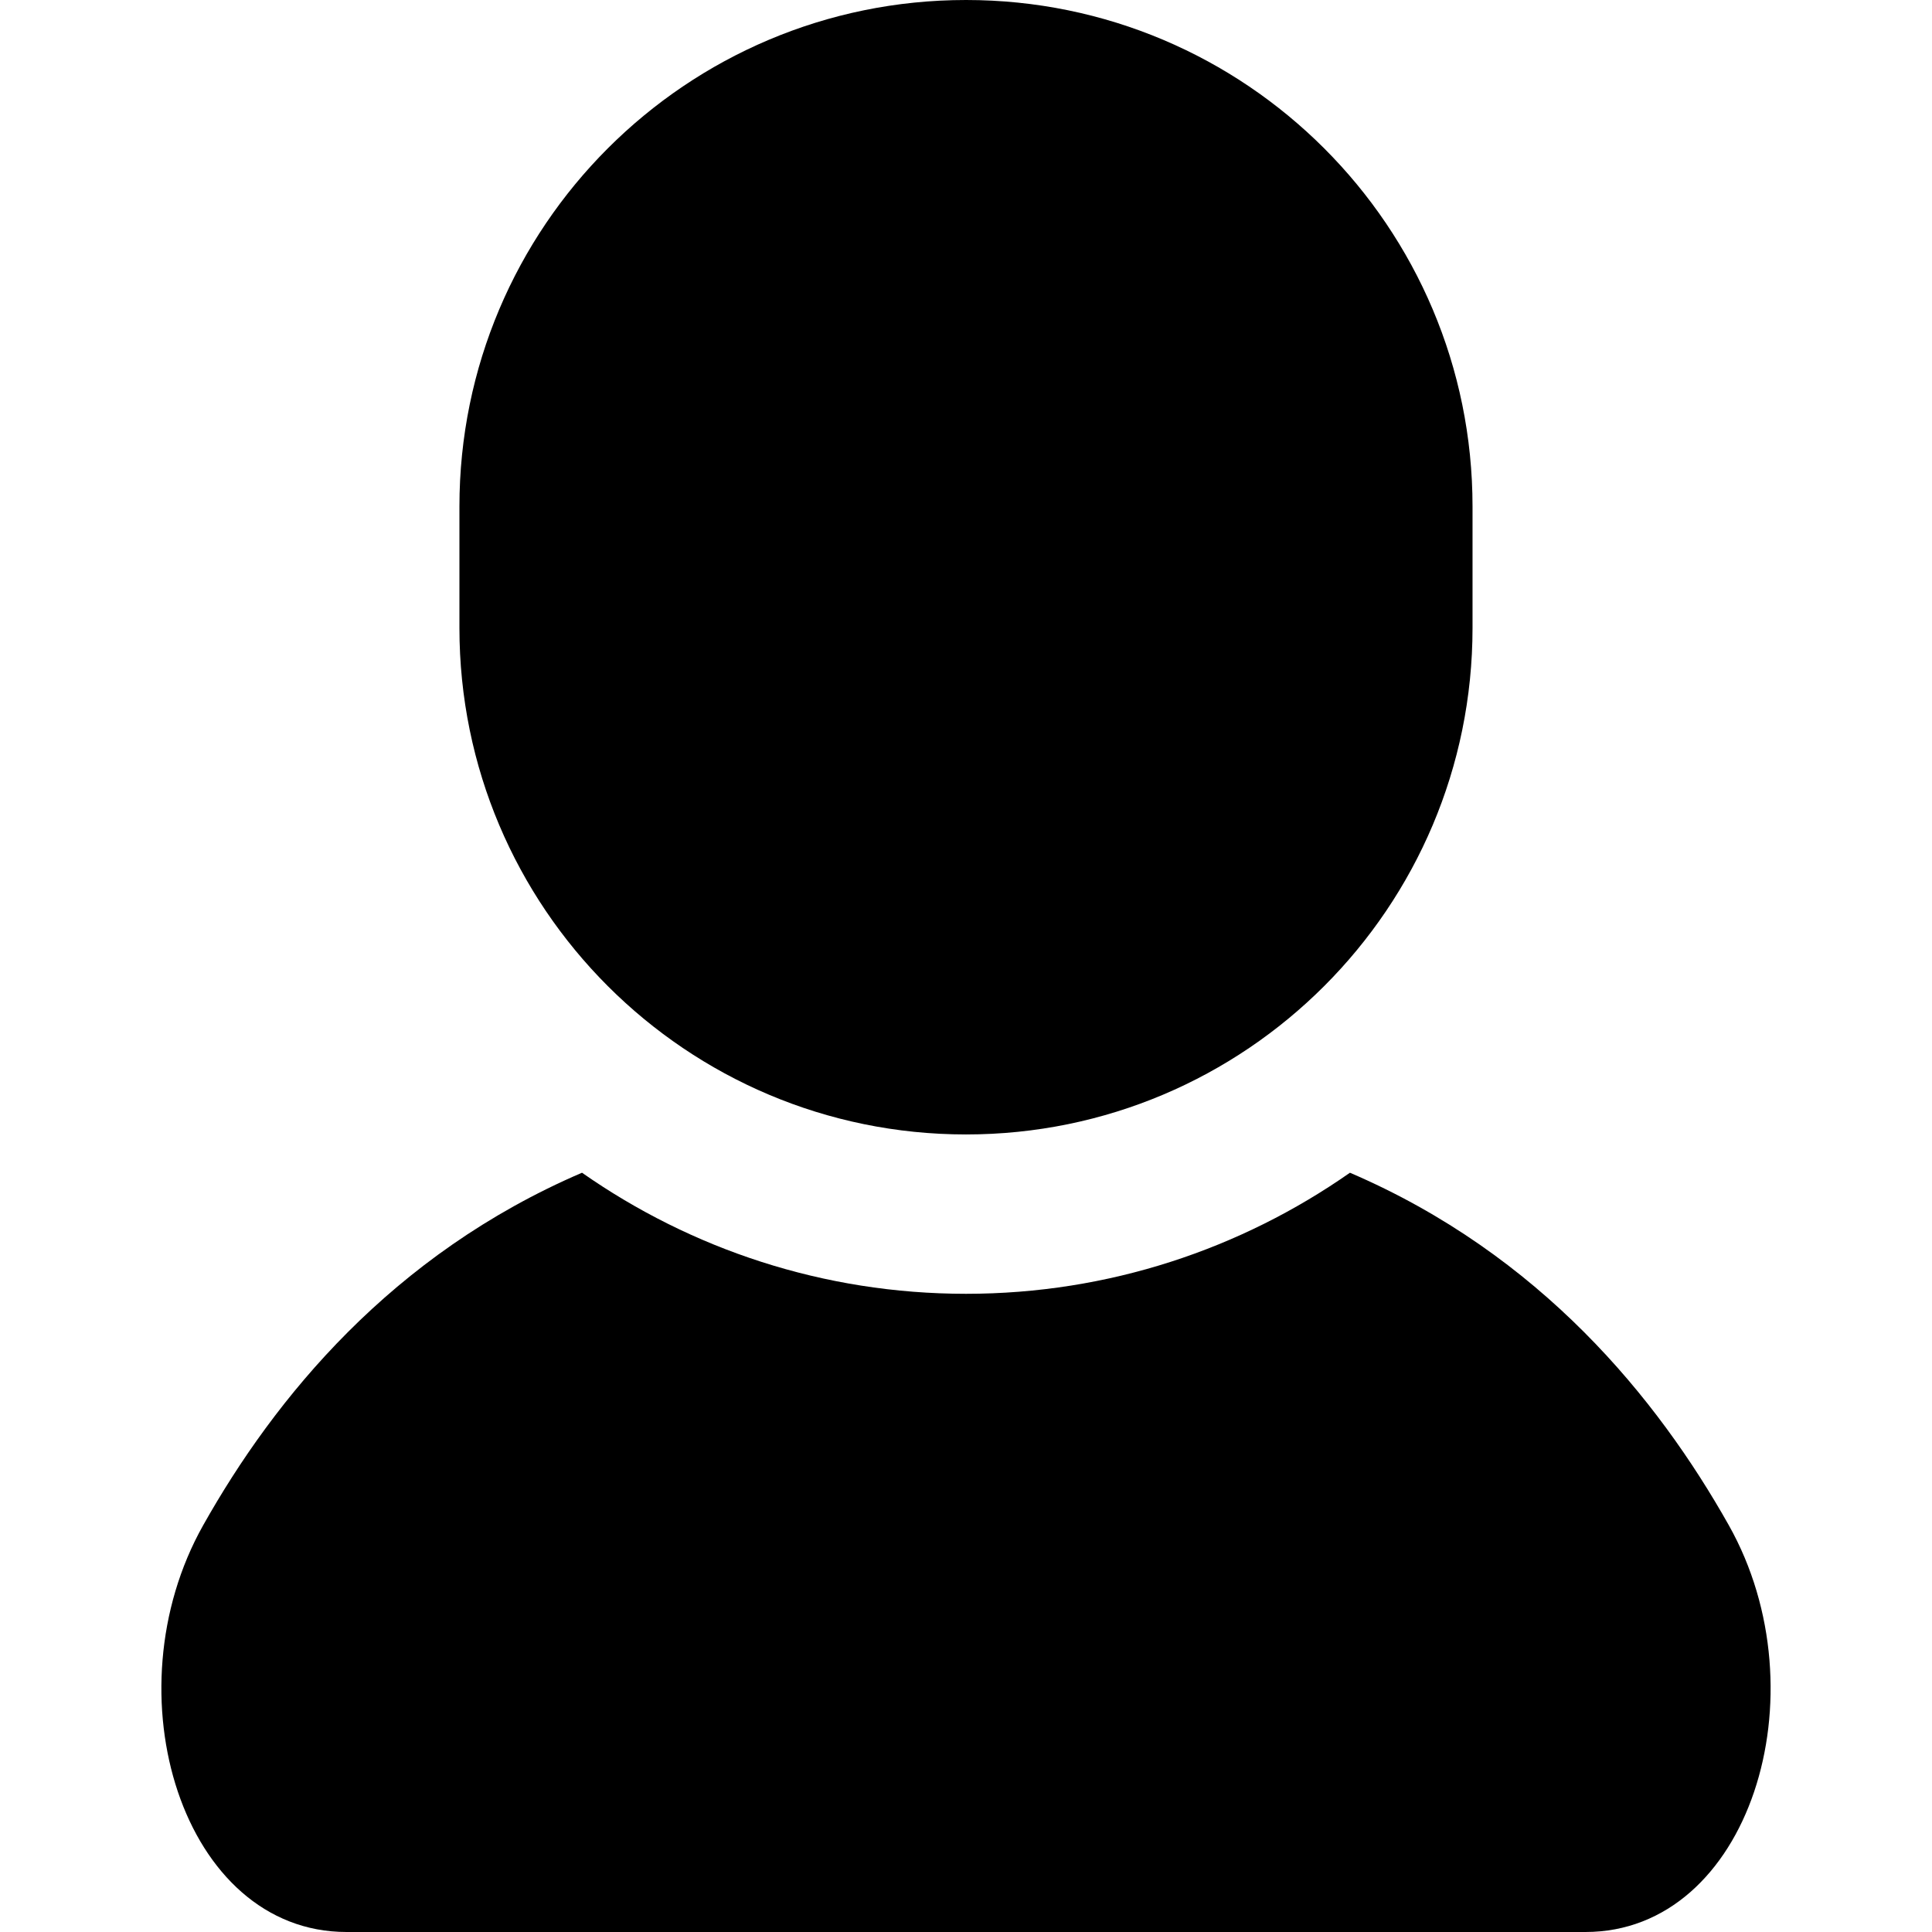
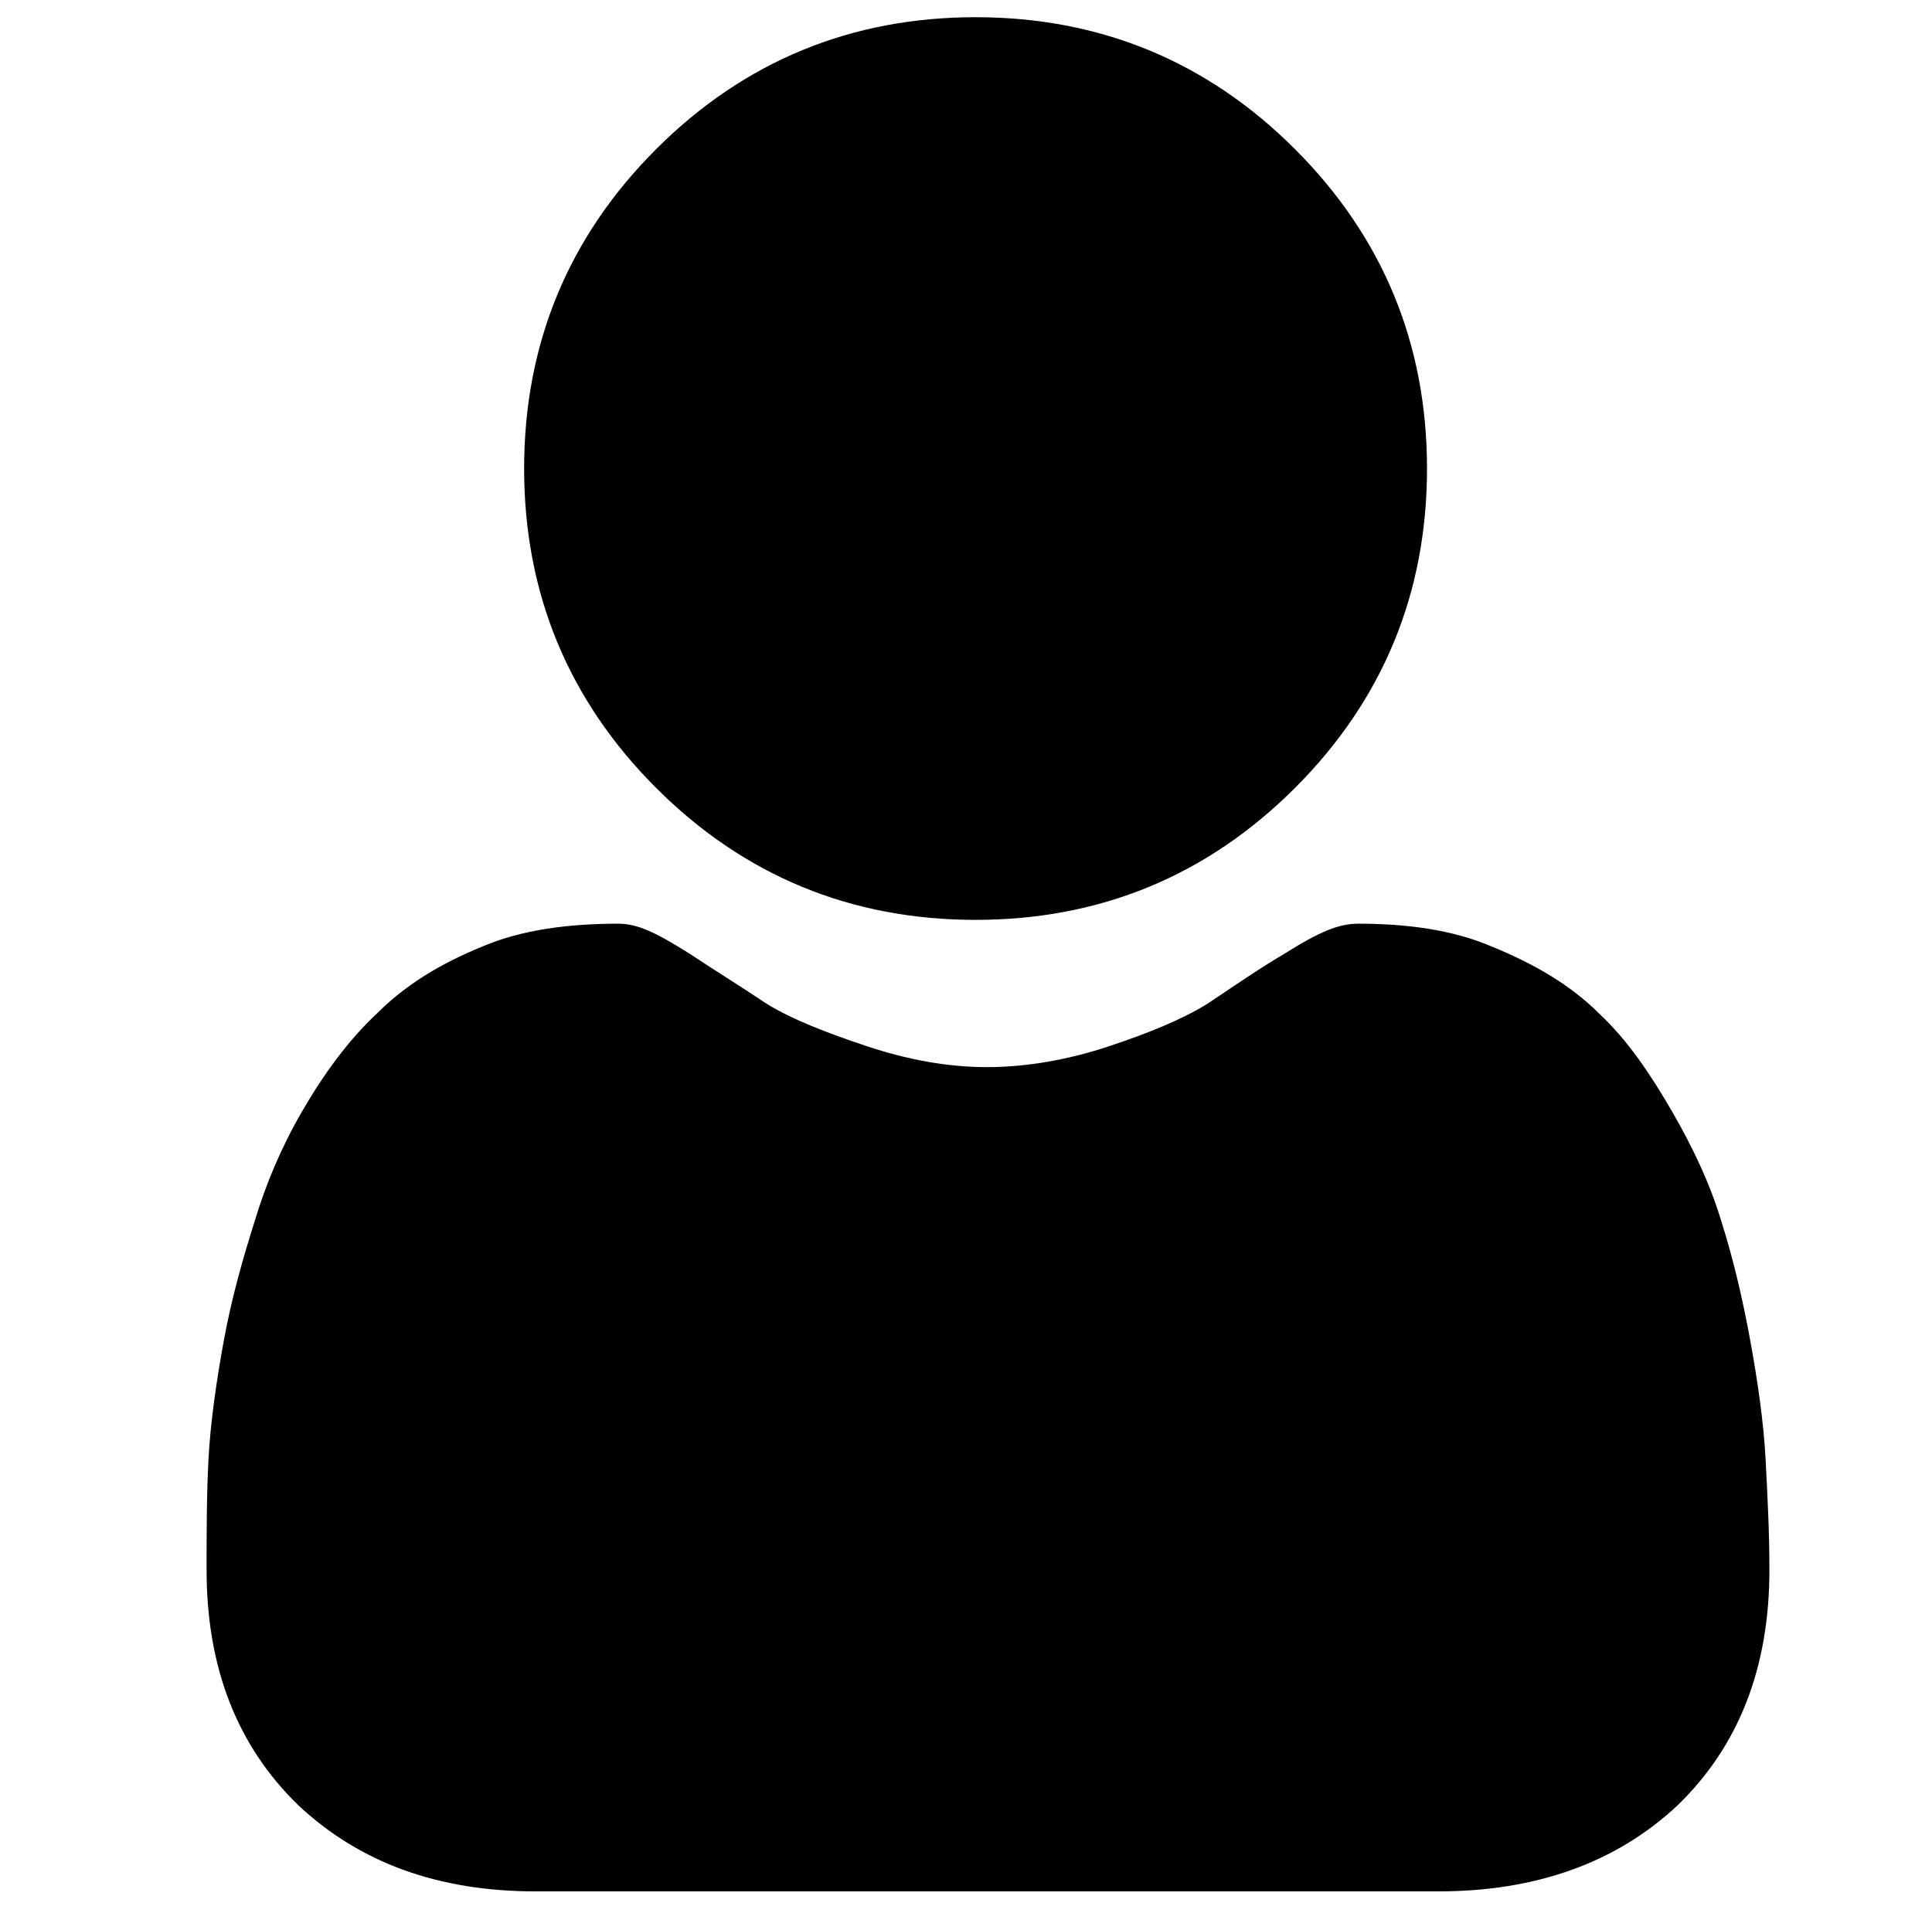
- <svg xmlns="http://www.w3.org/2000/svg" height="800px" width="800px" version="1.1" id="_x32_" viewBox="0 0 512 512" xml:space="preserve">
-   <style type="text/css">
- 	.st0{fill:#000000;}
- </style>
-   <g>
-     <path class="st0" d="M458.159,404.216c-18.93-33.65-49.934-71.764-100.409-93.431c-28.868,20.196-63.938,32.087-101.745,32.087   c-37.828,0-72.898-11.89-101.767-32.087c-50.474,21.667-81.479,59.782-100.398,93.431C28.731,448.848,48.417,512,91.842,512   c43.426,0,164.164,0,164.164,0s120.726,0,164.153,0C463.583,512,483.269,448.848,458.159,404.216z" />
-     <path class="st0" d="M256.005,300.641c74.144,0,134.231-60.108,134.231-134.242v-32.158C390.236,60.108,330.149,0,256.005,0   c-74.155,0-134.252,60.108-134.252,134.242V166.4C121.753,240.533,181.851,300.641,256.005,300.641z" />
-   </g>
+ <svg xmlns="http://www.w3.org/2000/svg" version="1.1" viewBox="-10 0 1010 1000">
+   <path fill="currentColor" d="M500 481c-65 0 -121 -23 -167 -69s-69 -102 -69 -167s23 -121 69 -167s102 -69 167 -69s121 23 167 69s69 102 69 167s-23 121 -69 167s-102 69 -167 69zM913 763c1 19 2 38 2 58c0 51 -16 92 -48 123c-32 30 -74 45 -125 45h-472c-51 0 -92 -15 -124 -45 c-32 -31 -48 -72 -48 -123c0 -20 0 -39 1 -58s4 -40 8 -62s10 -43 16 -62c6 -20 14 -39 25 -58s24 -37 39 -51c15 -15 33 -26 55 -35c21 -9 46 -12 71 -12c10 0 19 4 38 16c12 8 25 16 40 26c13 8 31 15 52 22s42 11 63 11s43 -4 64 -11s38 -14 51 -22c15 -10 28 -19 40 -26 c19 -12 29 -16 39 -16c25 0 49 3 70 12c22 9 41 20 56 35c15 14 27 32 38 51s20 38 26 58c6 19 11 40 15 62s7 43 8 62zM913 763z" />
</svg>
